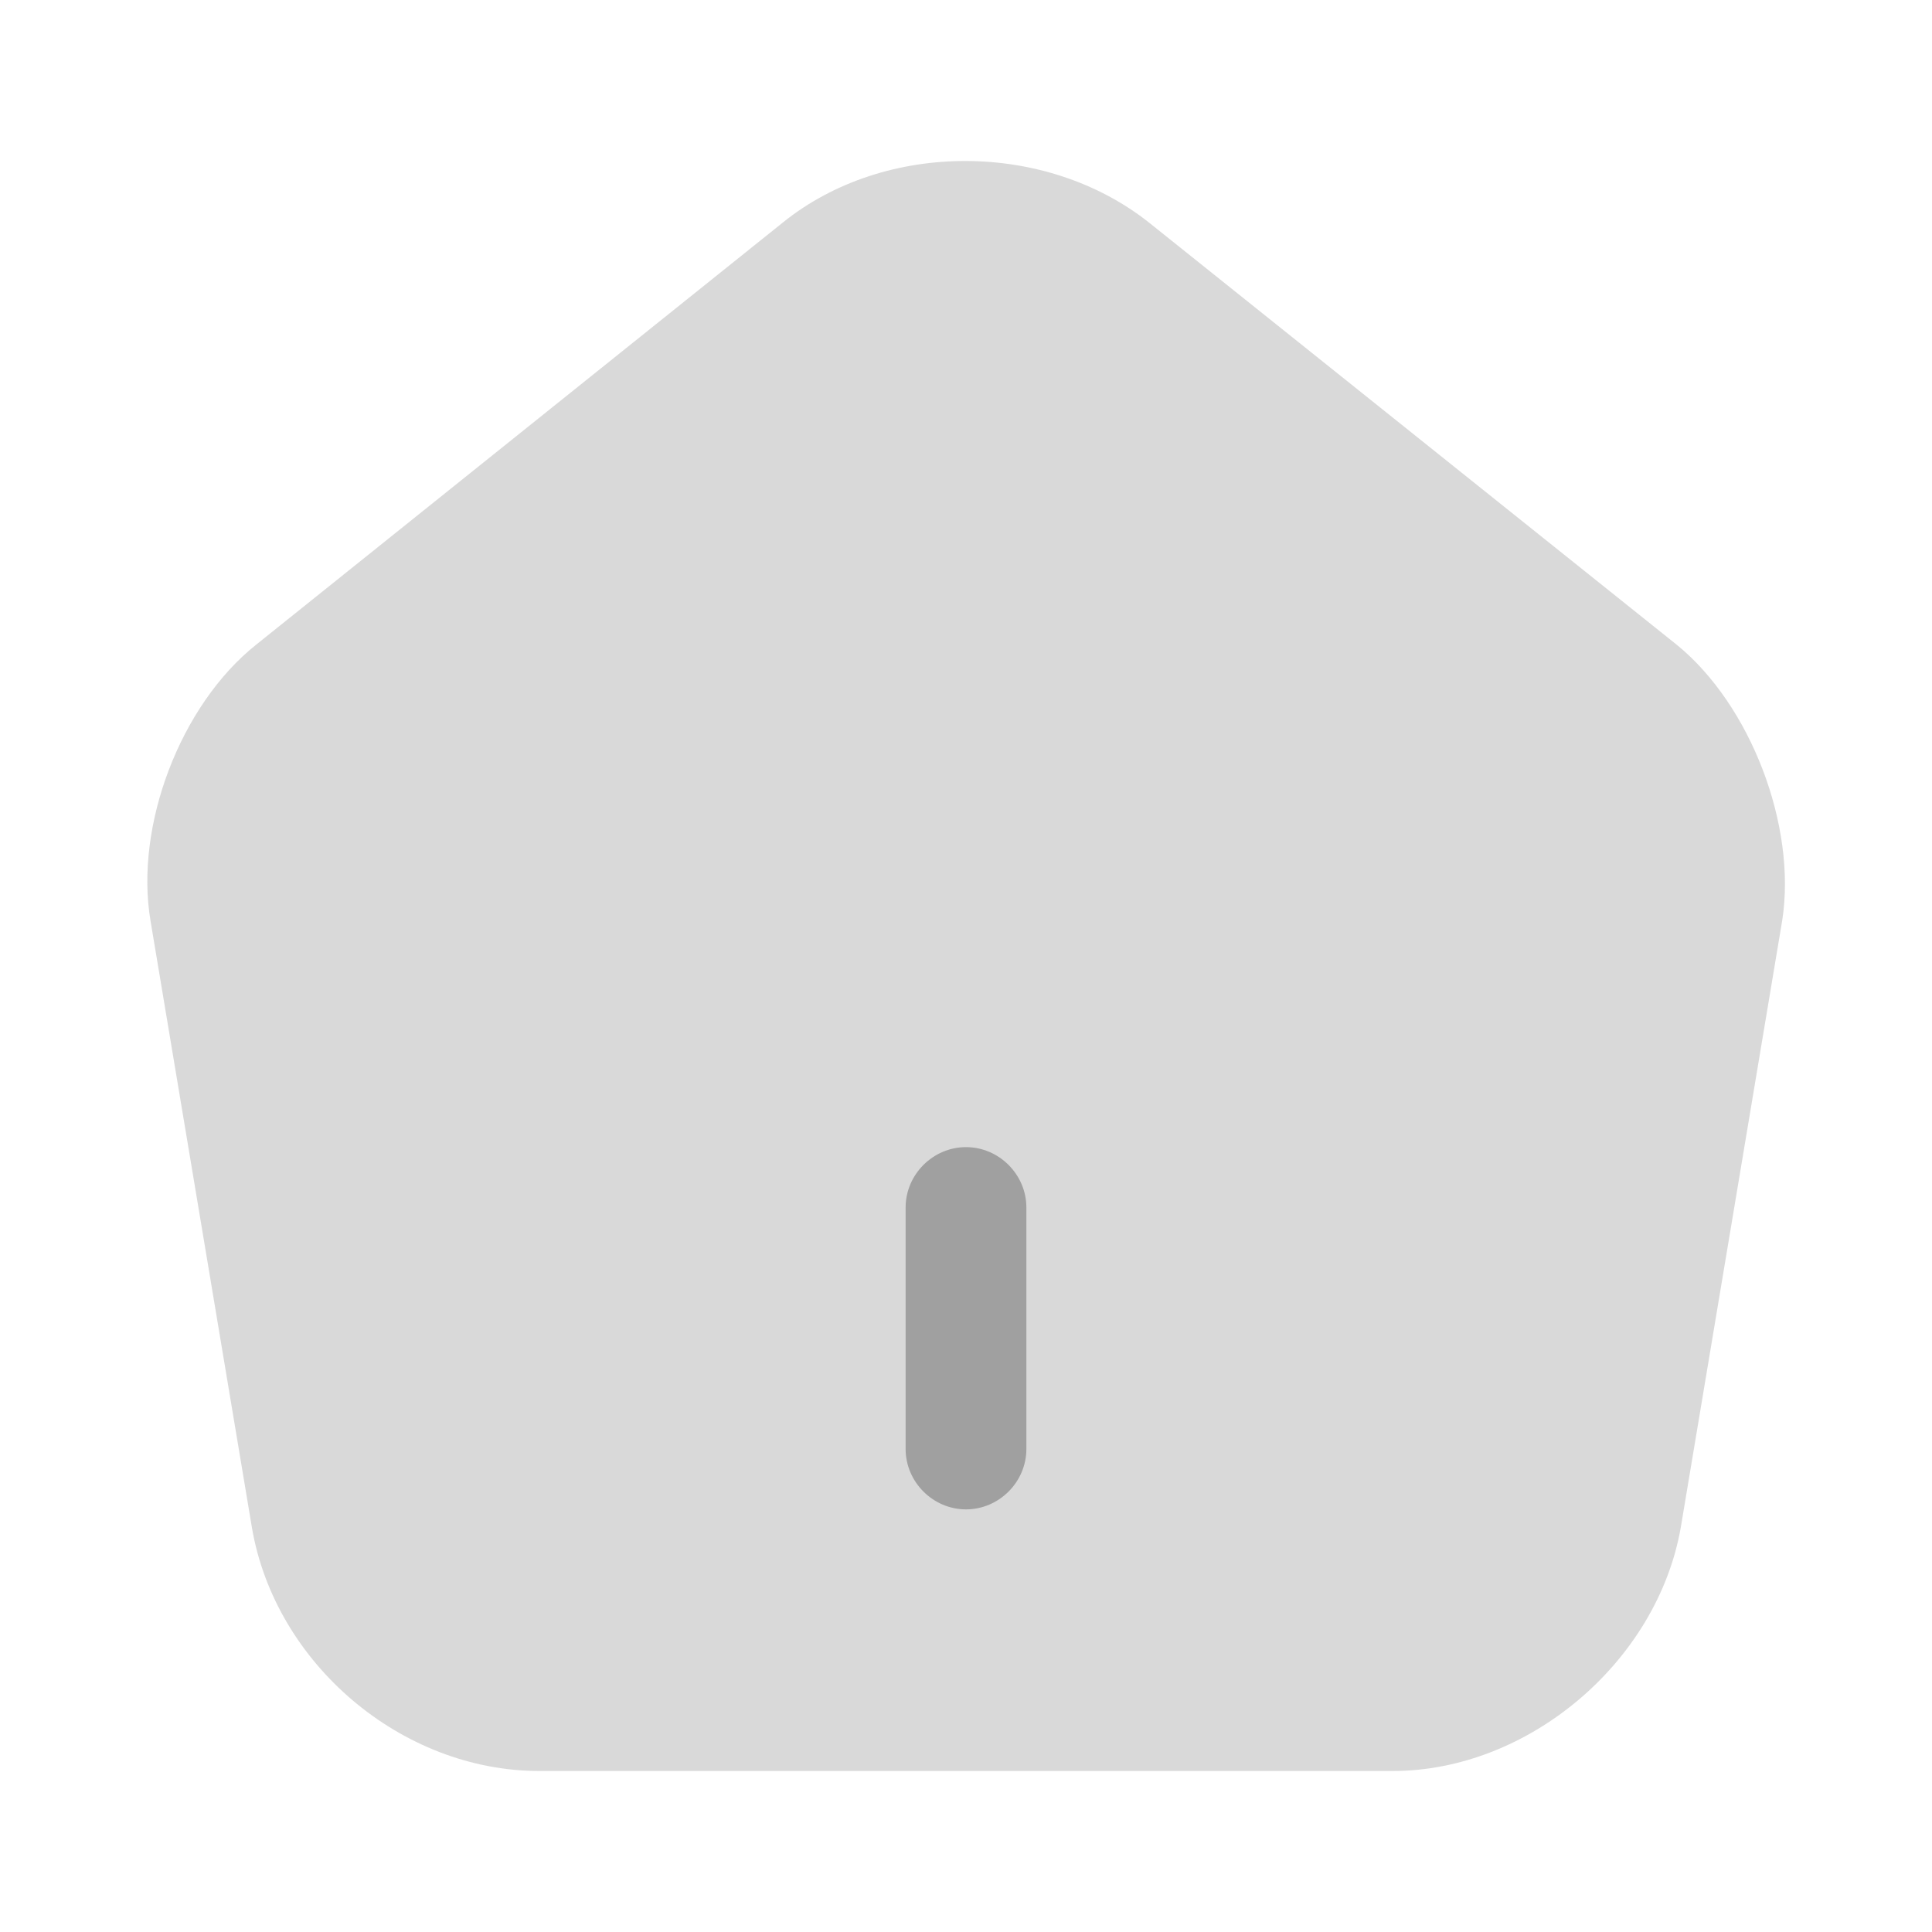
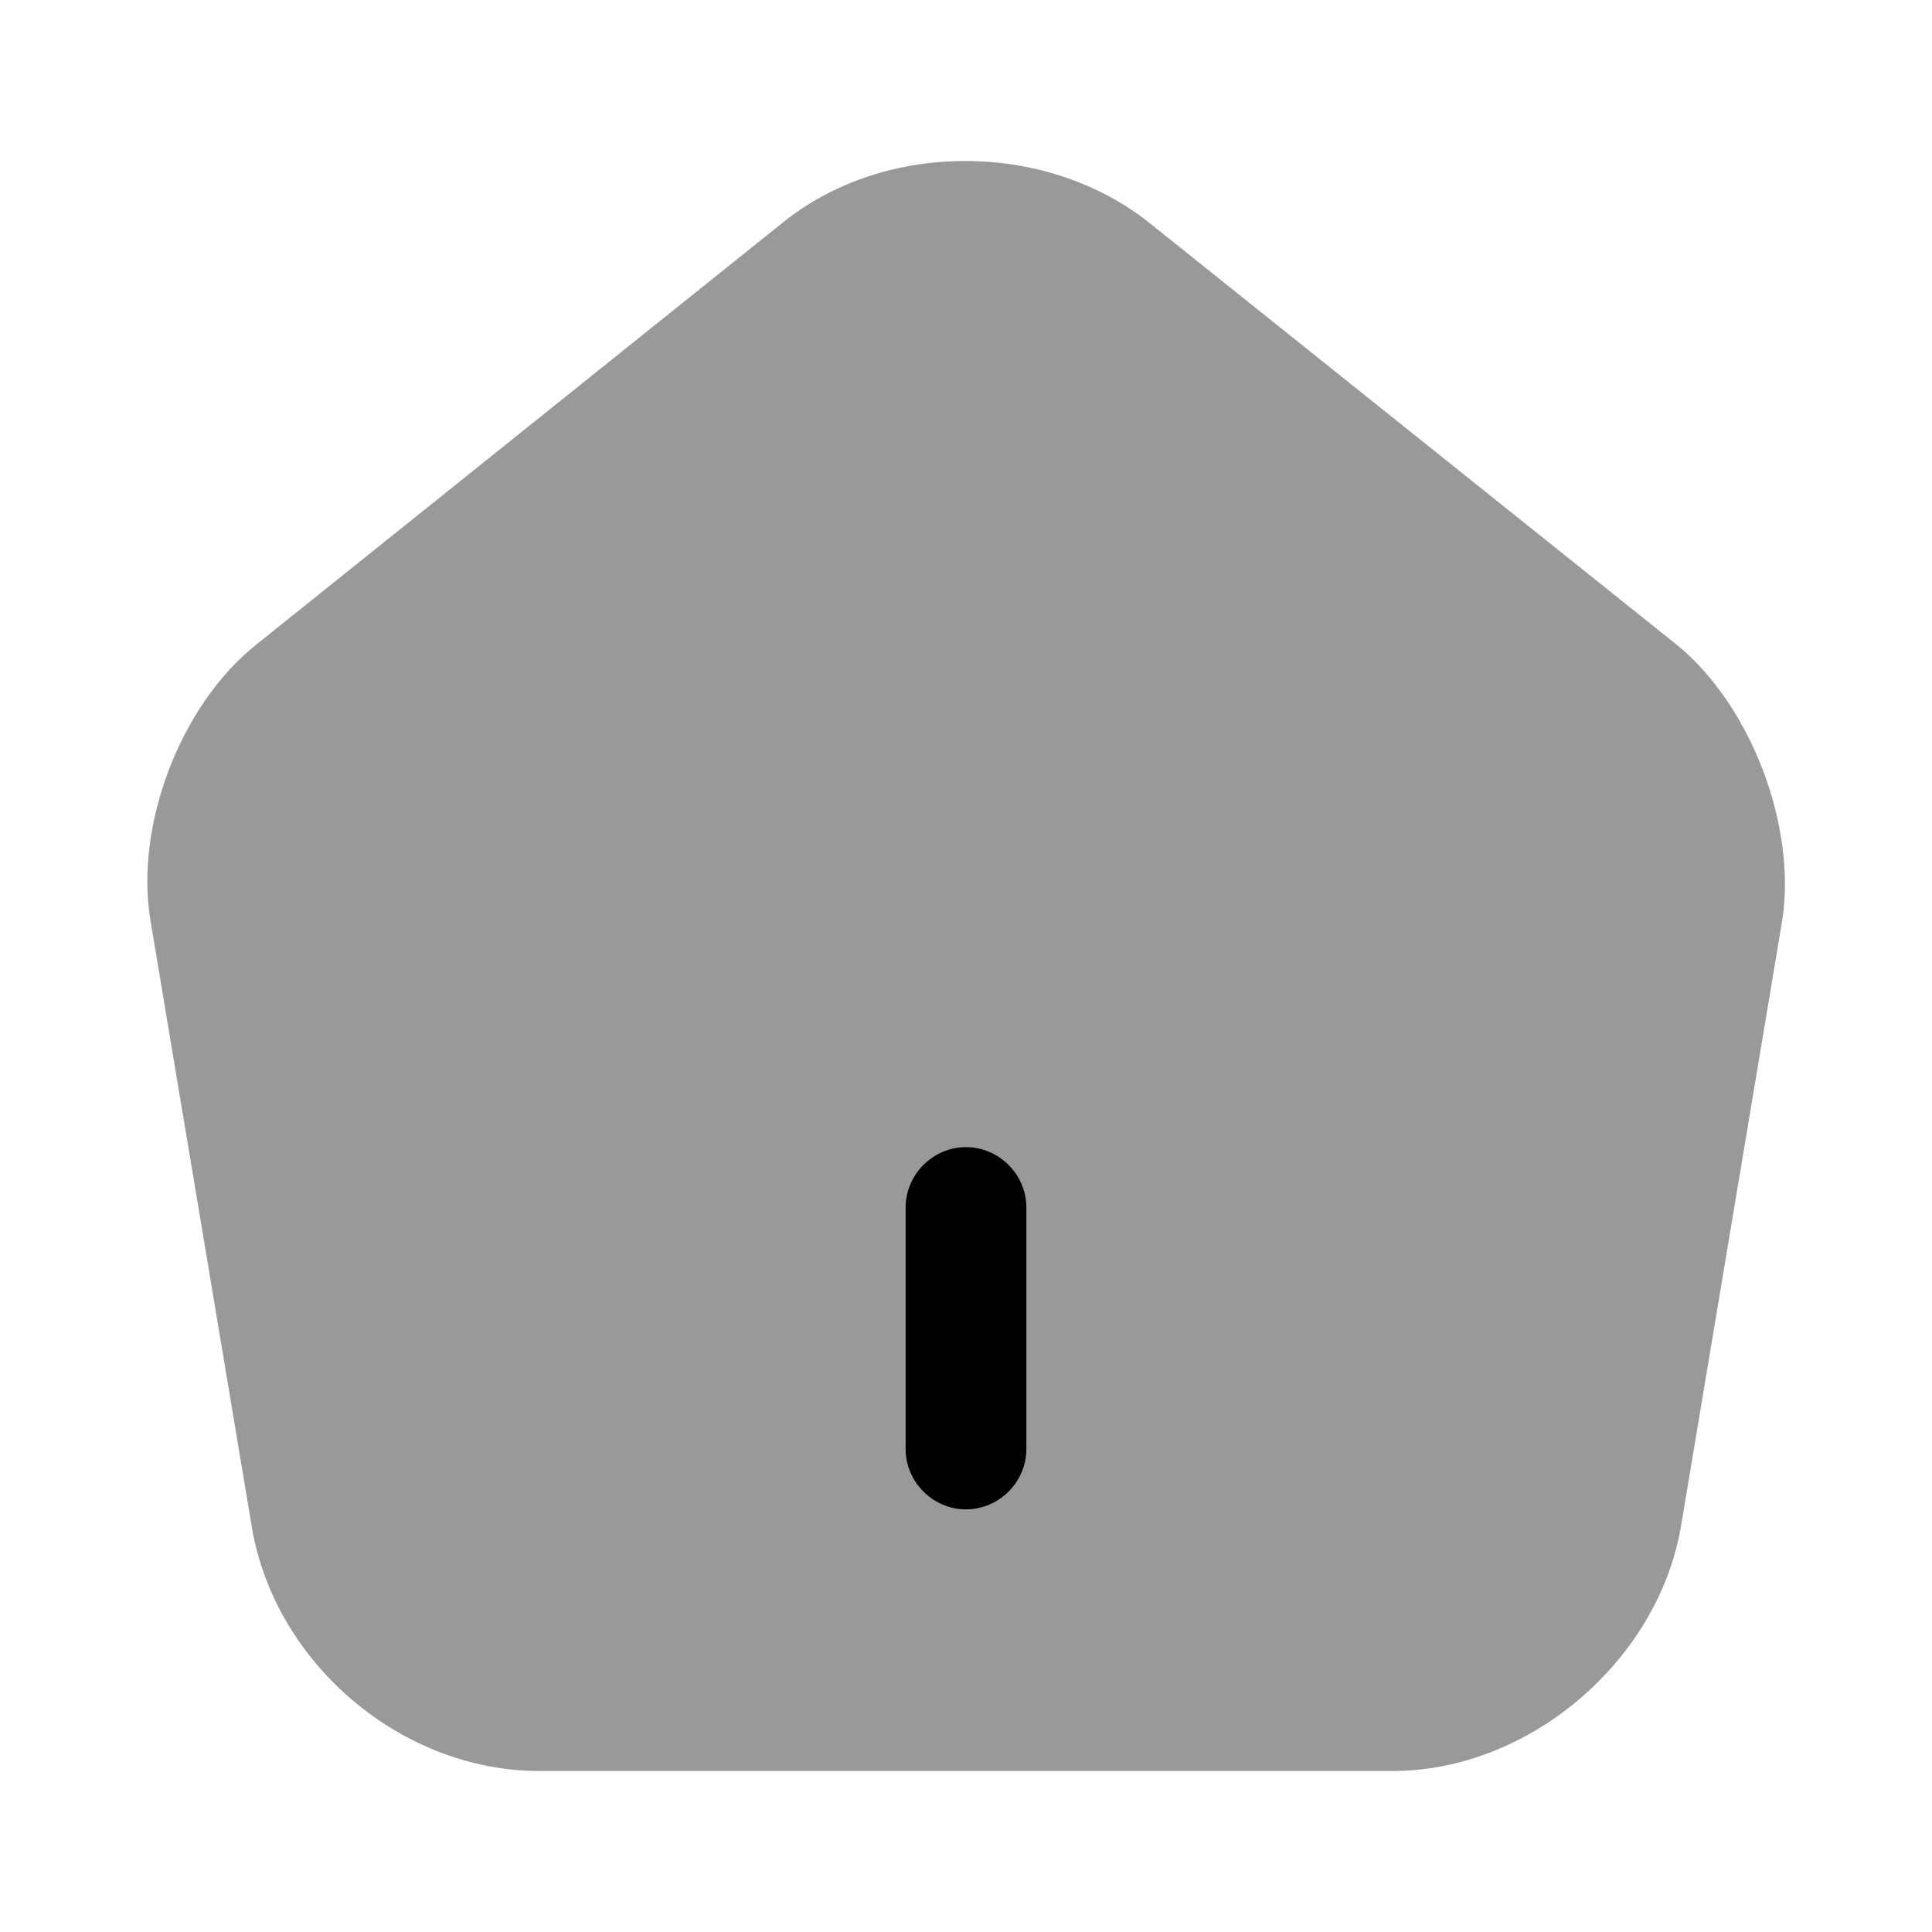
<svg xmlns="http://www.w3.org/2000/svg" width="24" height="24" viewBox="0 0 24 24" fill="none">
-   <path opacity="0.4" d="M20.83 8.01L14.28 2.77C13 1.75 11 1.74 9.73 2.76L3.18 8.01C2.24 8.76 1.67 10.26 1.87 11.44L3.13 18.98C3.42 20.67 4.99 22 6.7 22H17.3C18.99 22 20.59 20.64 20.88 18.97L22.14 11.43C22.32 10.26 21.75 8.76 20.83 8.01Z" fill="#A0A0A0" />
-   <path d="M12 18.75C11.59 18.75 11.25 18.41 11.25 18V15C11.25 14.59 11.59 14.25 12 14.25C12.41 14.25 12.75 14.59 12.75 15V18C12.75 18.41 12.41 18.75 12 18.75Z" fill="#A0A0A0" />
+   <path opacity="0.4" d="M20.83 8.01L14.28 2.77C13 1.75 11 1.74 9.73 2.76L3.18 8.01C2.24 8.76 1.67 10.26 1.87 11.44L3.13 18.98C3.42 20.67 4.99 22 6.7 22H17.3C18.99 22 20.59 20.64 20.88 18.97L22.14 11.43C22.32 10.26 21.75 8.76 20.83 8.01Z" fill="currentColor" />
+   <path d="M12 18.75C11.59 18.75 11.25 18.41 11.25 18V15C11.25 14.59 11.59 14.25 12 14.25C12.41 14.25 12.75 14.59 12.75 15V18C12.75 18.41 12.41 18.75 12 18.75Z" fill="currentColor" />
</svg>
